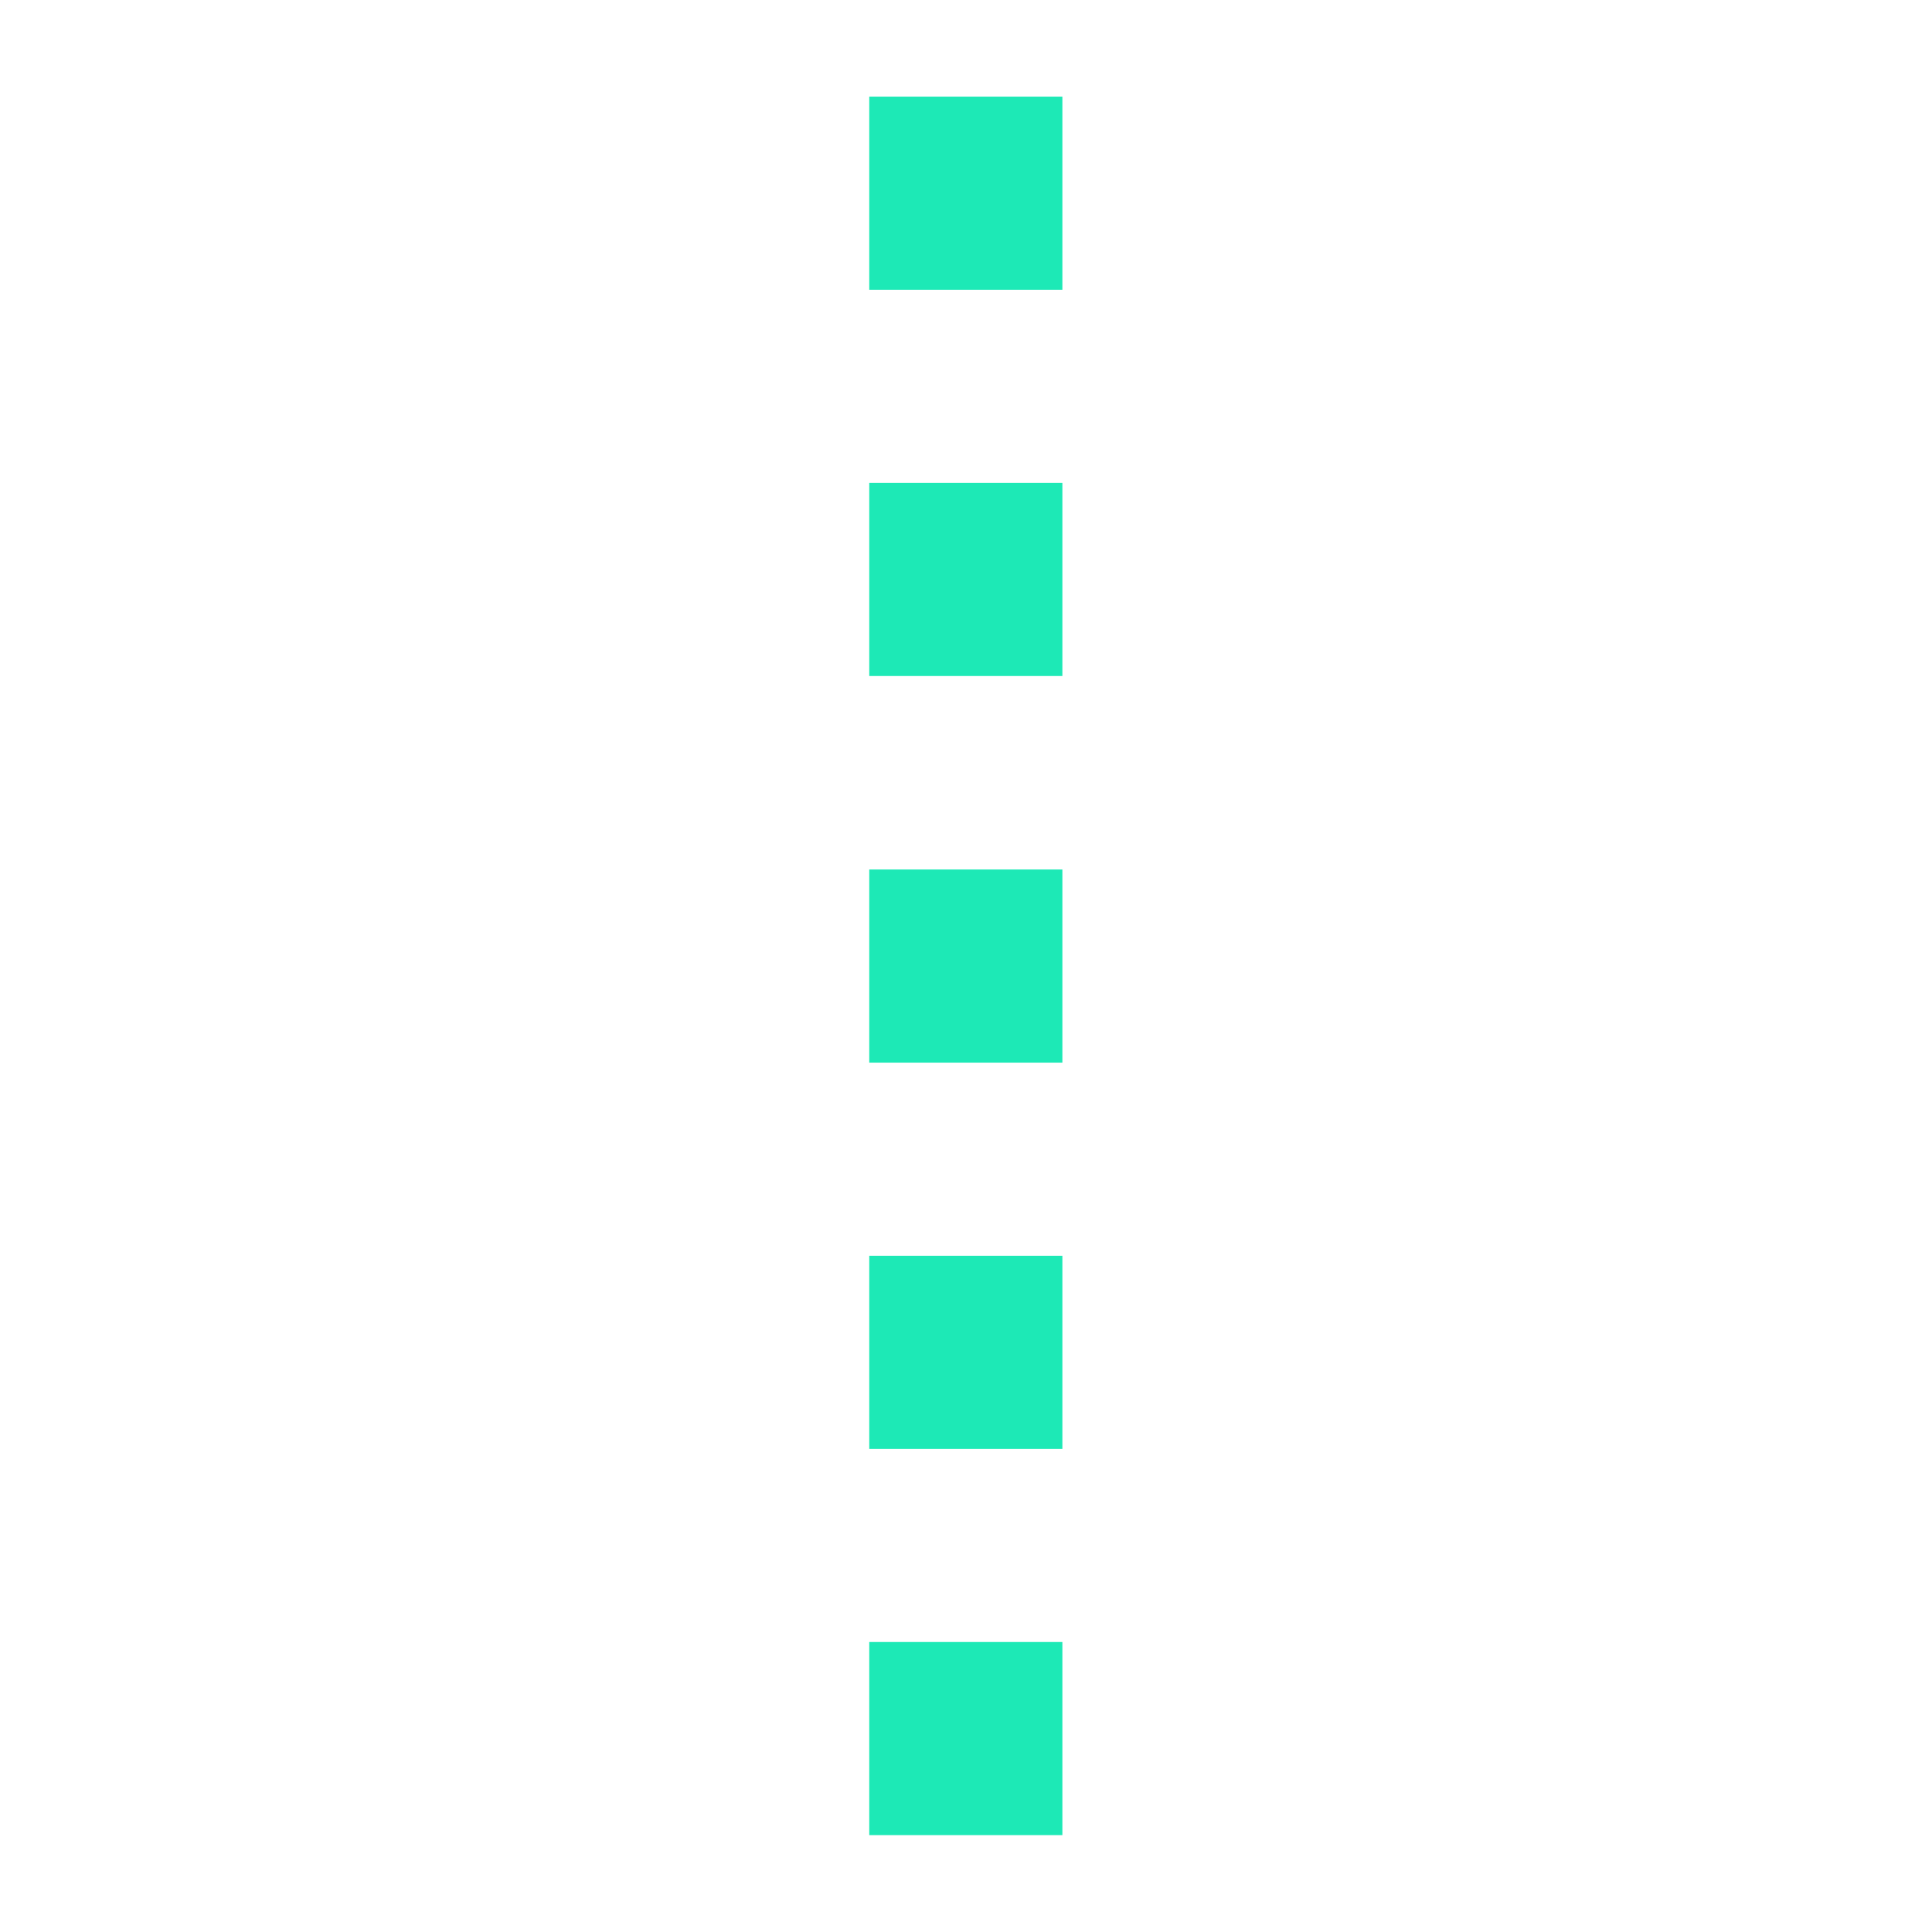
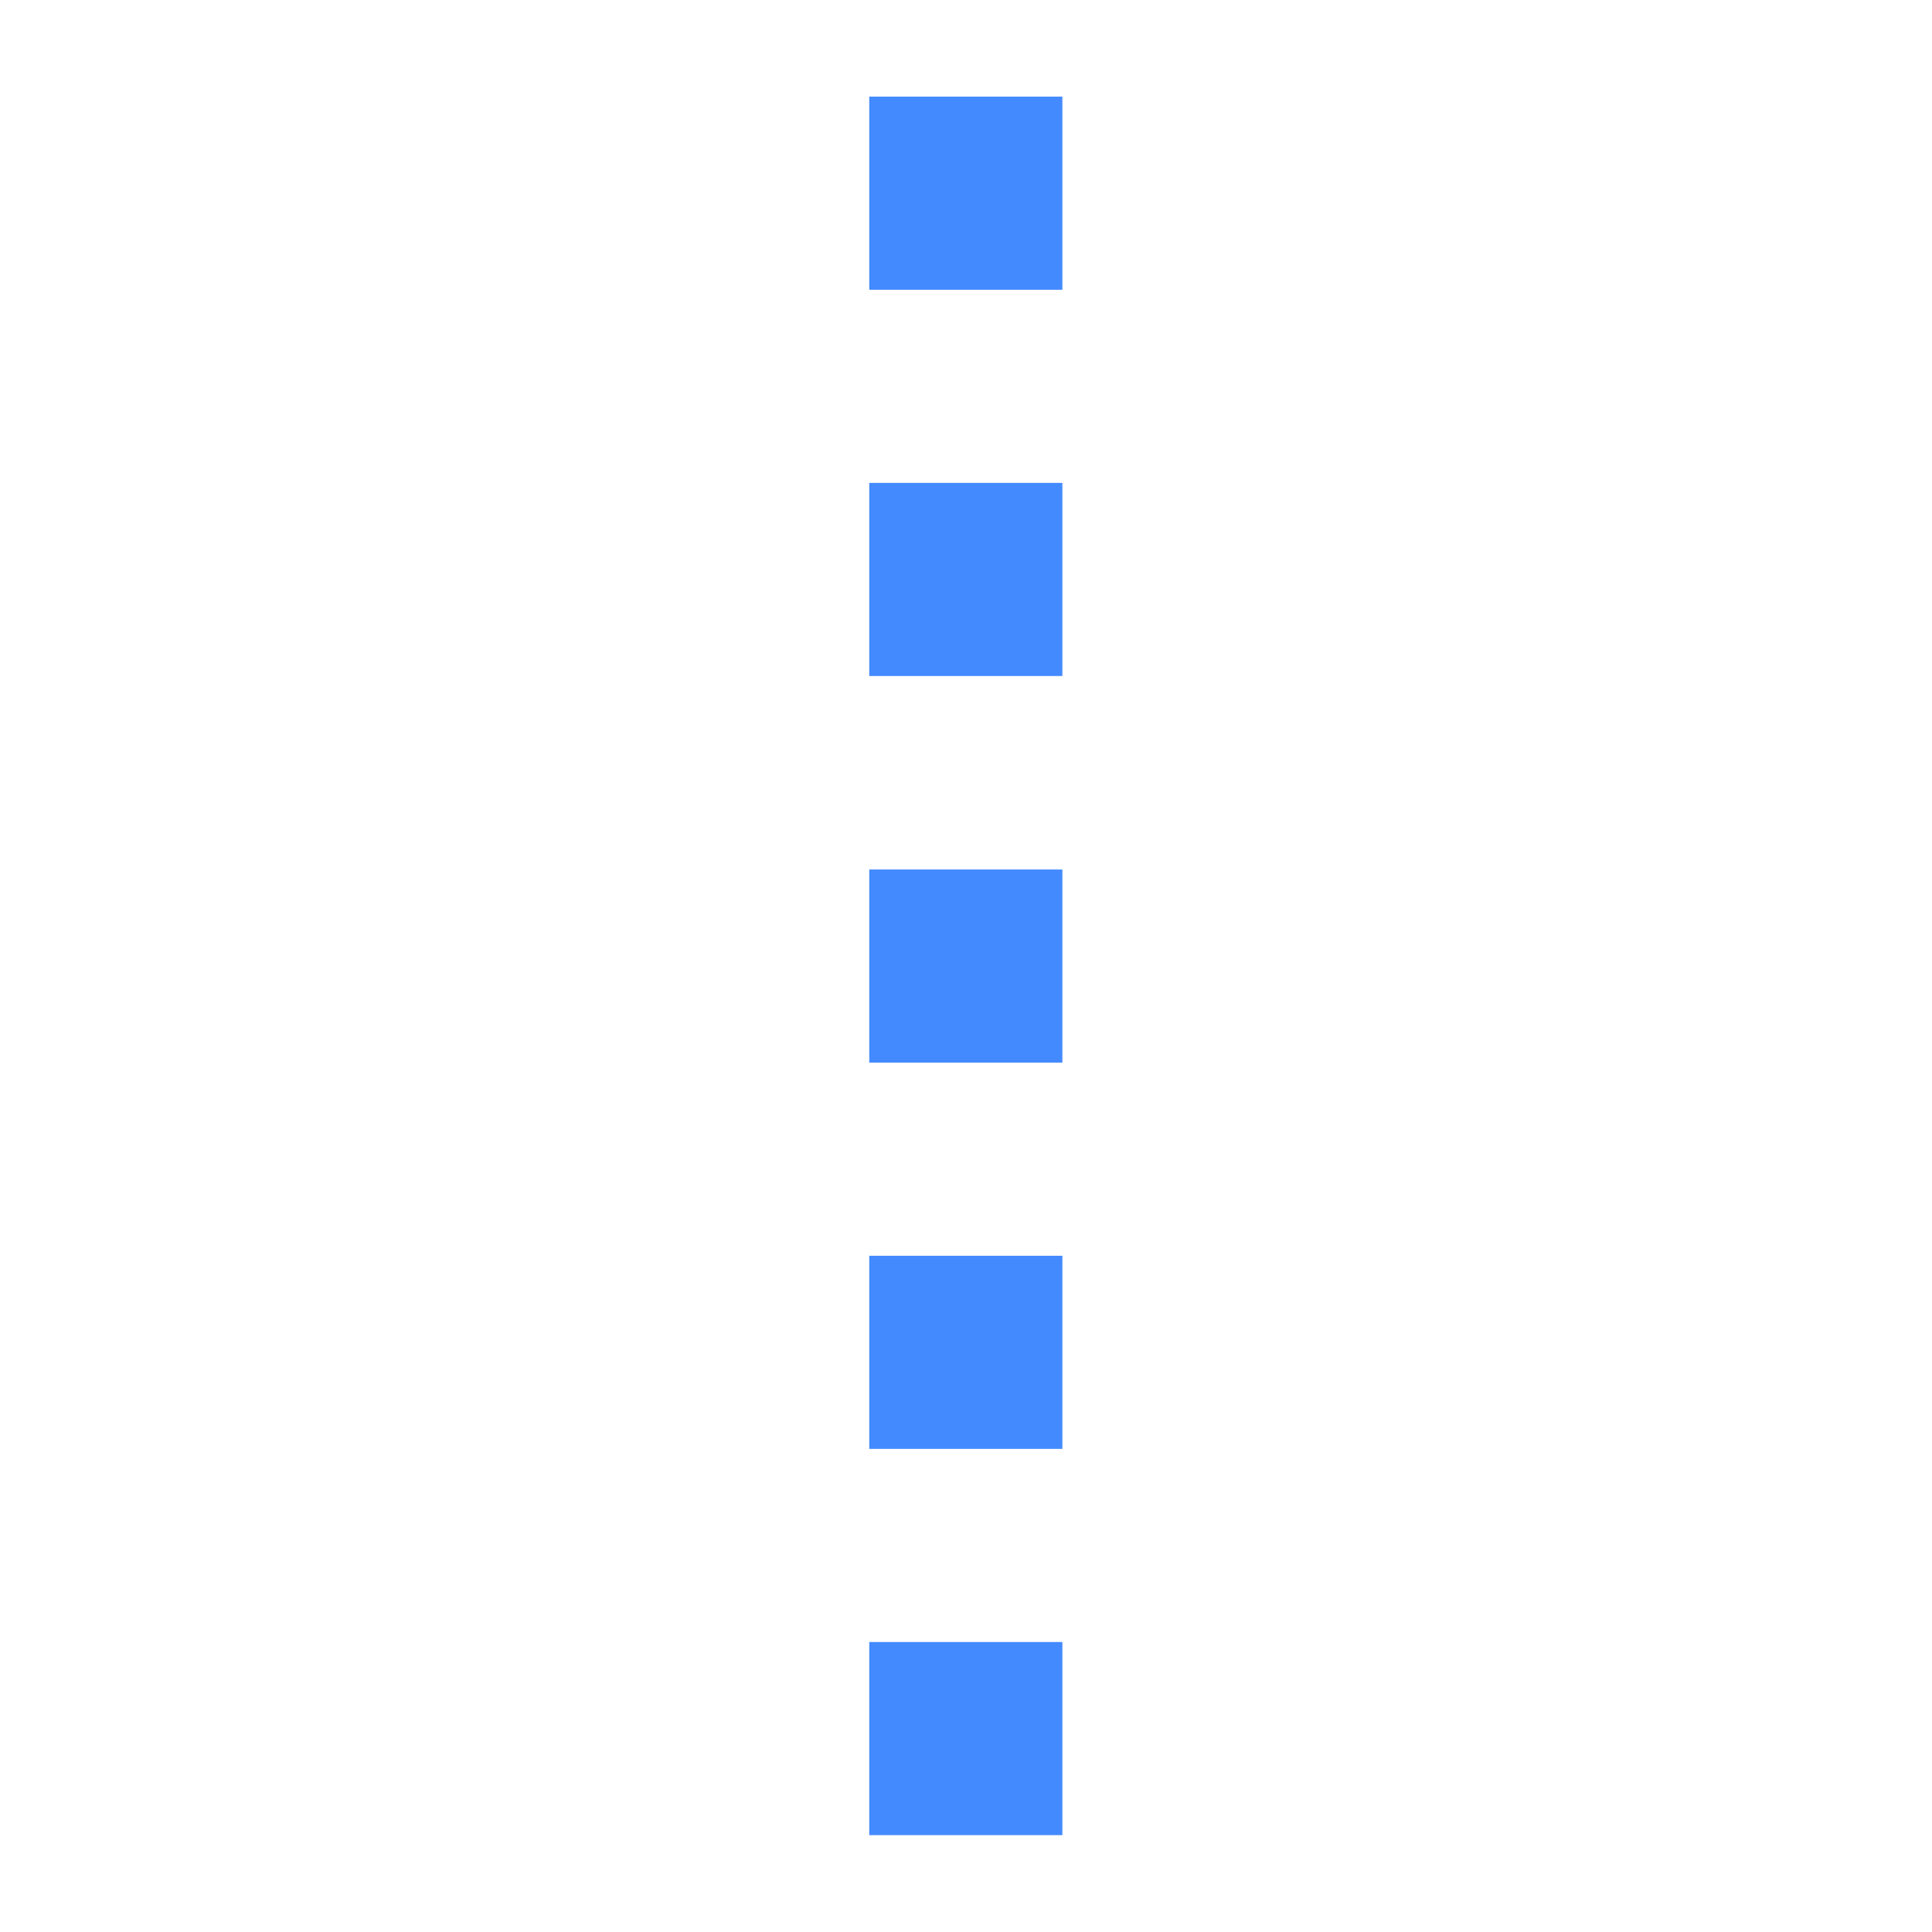
<svg xmlns="http://www.w3.org/2000/svg" width="20" height="20" viewBox="0 0 5.292 5.292" version="1.1" id="svg8">
  <defs id="defs2" />
  <g id="layer1" transform="translate(0,-291.7083)">
    <g id="g847" transform="matrix(0.05207439,0,0,0.05207453,-0.9012516,282.412)">
      <g id="g851">
        <g id="g1059" transform="matrix(1.998622,0,0,1.998619,17.32448,-313.5231)">
          <path style="opacity:1;fill:none;fill-opacity:0.494;stroke:#ffffff00;stroke-width:0.07;stroke-linecap:round;stroke-linejoin:round;stroke-miterlimit:4;stroke-dasharray:none;stroke-dashoffset:0;stroke-opacity:1;paint-order:stroke fill markers" d="M 25.4,271.6 -8.0000008e-7,246.2 H 50.8 Z" id="path883" />
          <path id="path880" d="m 25.4,271.6 25.4,25.4 H 0 Z" style="opacity:1;fill:none;fill-opacity:0.494;stroke:#ffffff00;stroke-width:0.07;stroke-linecap:round;stroke-linejoin:round;stroke-miterlimit:4;stroke-dasharray:none;stroke-dashoffset:0;stroke-opacity:1;paint-order:stroke fill markers" />
          <rect ry="5.053" y="253.849" x="7.649" height="35.529" width="35.529" id="rect870" style="opacity:1;fill:none;fill-opacity:0.494;stroke:#ffffff00;stroke-width:0.062;stroke-linecap:round;stroke-linejoin:round;stroke-miterlimit:4;stroke-dasharray:none;stroke-dashoffset:0;stroke-opacity:1;paint-order:stroke fill markers" />
          <circle r="25.397" cy="271.6" cx="25.4" id="path872" style="opacity:1;fill:none;fill-opacity:0.494;stroke:#ffffff00;stroke-width:0.076;stroke-linecap:round;stroke-linejoin:round;stroke-miterlimit:4;stroke-dasharray:none;stroke-dashoffset:0;stroke-opacity:1;paint-order:stroke fill markers" />
          <circle transform="rotate(-45)" cx="-174.09" cy="210.011" r="12.656" id="path876" style="opacity:1;fill:none;fill-opacity:0.494;stroke:#ffffff00;stroke-width:0.074;stroke-linecap:round;stroke-linejoin:round;stroke-miterlimit:4;stroke-dasharray:none;stroke-dashoffset:0;stroke-opacity:1;paint-order:stroke fill markers" />
          <path id="path904" d="m 25.4,271.6 -25.4,25.4 v -50.8 z" style="opacity:1;fill:none;fill-opacity:0.494;stroke:#ffffff00;stroke-width:0.07;stroke-linecap:round;stroke-linejoin:round;stroke-miterlimit:4;stroke-dasharray:none;stroke-dashoffset:0;stroke-opacity:1;paint-order:stroke fill markers" />
          <path style="opacity:1;fill:none;fill-opacity:0.494;stroke:#ffffff00;stroke-width:0.07;stroke-linecap:round;stroke-linejoin:round;stroke-miterlimit:4;stroke-dasharray:none;stroke-dashoffset:0;stroke-opacity:1;paint-order:stroke fill markers" d="m 25.4,271.6 25.4,-25.4 v 50.8 z" id="path906" />
          <rect ry="5.051" y="256.393" x="2.566" height="30.44" width="45.694" id="rect837" style="opacity:1;fill:none;fill-opacity:0.494;stroke:#ffffff00;stroke-width:0.066;stroke-linecap:round;stroke-linejoin:round;stroke-miterlimit:4;stroke-dasharray:none;stroke-dashoffset:0;stroke-opacity:1;paint-order:stroke fill markers" />
          <rect style="opacity:1;fill:none;fill-opacity:0.494;stroke:#ffffff00;stroke-width:0.066;stroke-linecap:round;stroke-linejoin:round;stroke-miterlimit:4;stroke-dasharray:none;stroke-dashoffset:0;stroke-opacity:1;paint-order:stroke fill markers" id="rect831" width="45.694" height="30.441" x="248.766" y="-40.633" ry="5.051" transform="rotate(90)" />
        </g>
      </g>
    </g>
    <path style="opacity:1;fill:#ffc107;fill-opacity:1;stroke:none;stroke-width:0.386;stroke-miterlimit:4;stroke-dasharray:none;stroke-opacity:1" d="m 50.206,401.677 c 110.217,0.713 55.109,0.356 0,0 z" id="rect997" />
    <g id="g839">
-       <rect y="291.973" x="2.381" height="0.529" width="0.529" id="rect827" style="opacity:1;fill:#1de9b6;fill-opacity:1;stroke:none;stroke-width:0.529;stroke-linecap:round;stroke-linejoin:round;stroke-miterlimit:4;stroke-dasharray:none;stroke-dashoffset:0;stroke-opacity:1" />
-       <rect style="opacity:1;fill:#1de9b6;fill-opacity:1;stroke:none;stroke-width:0.529;stroke-linecap:round;stroke-linejoin:round;stroke-miterlimit:4;stroke-dasharray:none;stroke-dashoffset:0;stroke-opacity:1" id="rect829" width="0.529" height="0.529" x="2.381" y="296.206" />
-       <rect y="295.148" x="2.381" height="0.529" width="0.529" id="rect832" style="opacity:1;fill:#1de9b6;fill-opacity:1;stroke:none;stroke-width:0.529;stroke-linecap:round;stroke-linejoin:round;stroke-miterlimit:4;stroke-dasharray:none;stroke-dashoffset:0;stroke-opacity:1" />
-       <rect style="opacity:1;fill:#1de9b6;fill-opacity:1;stroke:none;stroke-width:0.529;stroke-linecap:round;stroke-linejoin:round;stroke-miterlimit:4;stroke-dasharray:none;stroke-dashoffset:0;stroke-opacity:1" id="rect834" width="0.529" height="0.529" x="2.381" y="294.09" />
-       <rect y="293.031" x="2.381" height="0.529" width="0.529" id="rect836" style="opacity:1;fill:#1de9b6;fill-opacity:1;stroke:none;stroke-width:0.529;stroke-linecap:round;stroke-linejoin:round;stroke-miterlimit:4;stroke-dasharray:none;stroke-dashoffset:0;stroke-opacity:1" />
+       <rect y="291.973" x="2.381" height="0.529" width="0.529" id="rect827" style="opacity:1;fill:#448aff;fill-opacity:1;stroke:none;stroke-width:0.529;stroke-linecap:round;stroke-linejoin:round;stroke-miterlimit:4;stroke-dasharray:none;stroke-dashoffset:0;stroke-opacity:1" />
+       <rect style="opacity:1;fill:#448aff;fill-opacity:1;stroke:none;stroke-width:0.529;stroke-linecap:round;stroke-linejoin:round;stroke-miterlimit:4;stroke-dasharray:none;stroke-dashoffset:0;stroke-opacity:1" id="rect829" width="0.529" height="0.529" x="2.381" y="296.206" />
+       <rect y="295.148" x="2.381" height="0.529" width="0.529" id="rect832" style="opacity:1;fill:#448aff;fill-opacity:1;stroke:none;stroke-width:0.529;stroke-linecap:round;stroke-linejoin:round;stroke-miterlimit:4;stroke-dasharray:none;stroke-dashoffset:0;stroke-opacity:1" />
+       <rect style="opacity:1;fill:#448aff;fill-opacity:1;stroke:none;stroke-width:0.529;stroke-linecap:round;stroke-linejoin:round;stroke-miterlimit:4;stroke-dasharray:none;stroke-dashoffset:0;stroke-opacity:1" id="rect834" width="0.529" height="0.529" x="2.381" y="294.09" />
+       <rect y="293.031" x="2.381" height="0.529" width="0.529" id="rect836" style="opacity:1;fill:#448aff;fill-opacity:1;stroke:none;stroke-width:0.529;stroke-linecap:round;stroke-linejoin:round;stroke-miterlimit:4;stroke-dasharray:none;stroke-dashoffset:0;stroke-opacity:1" />
    </g>
  </g>
</svg>
